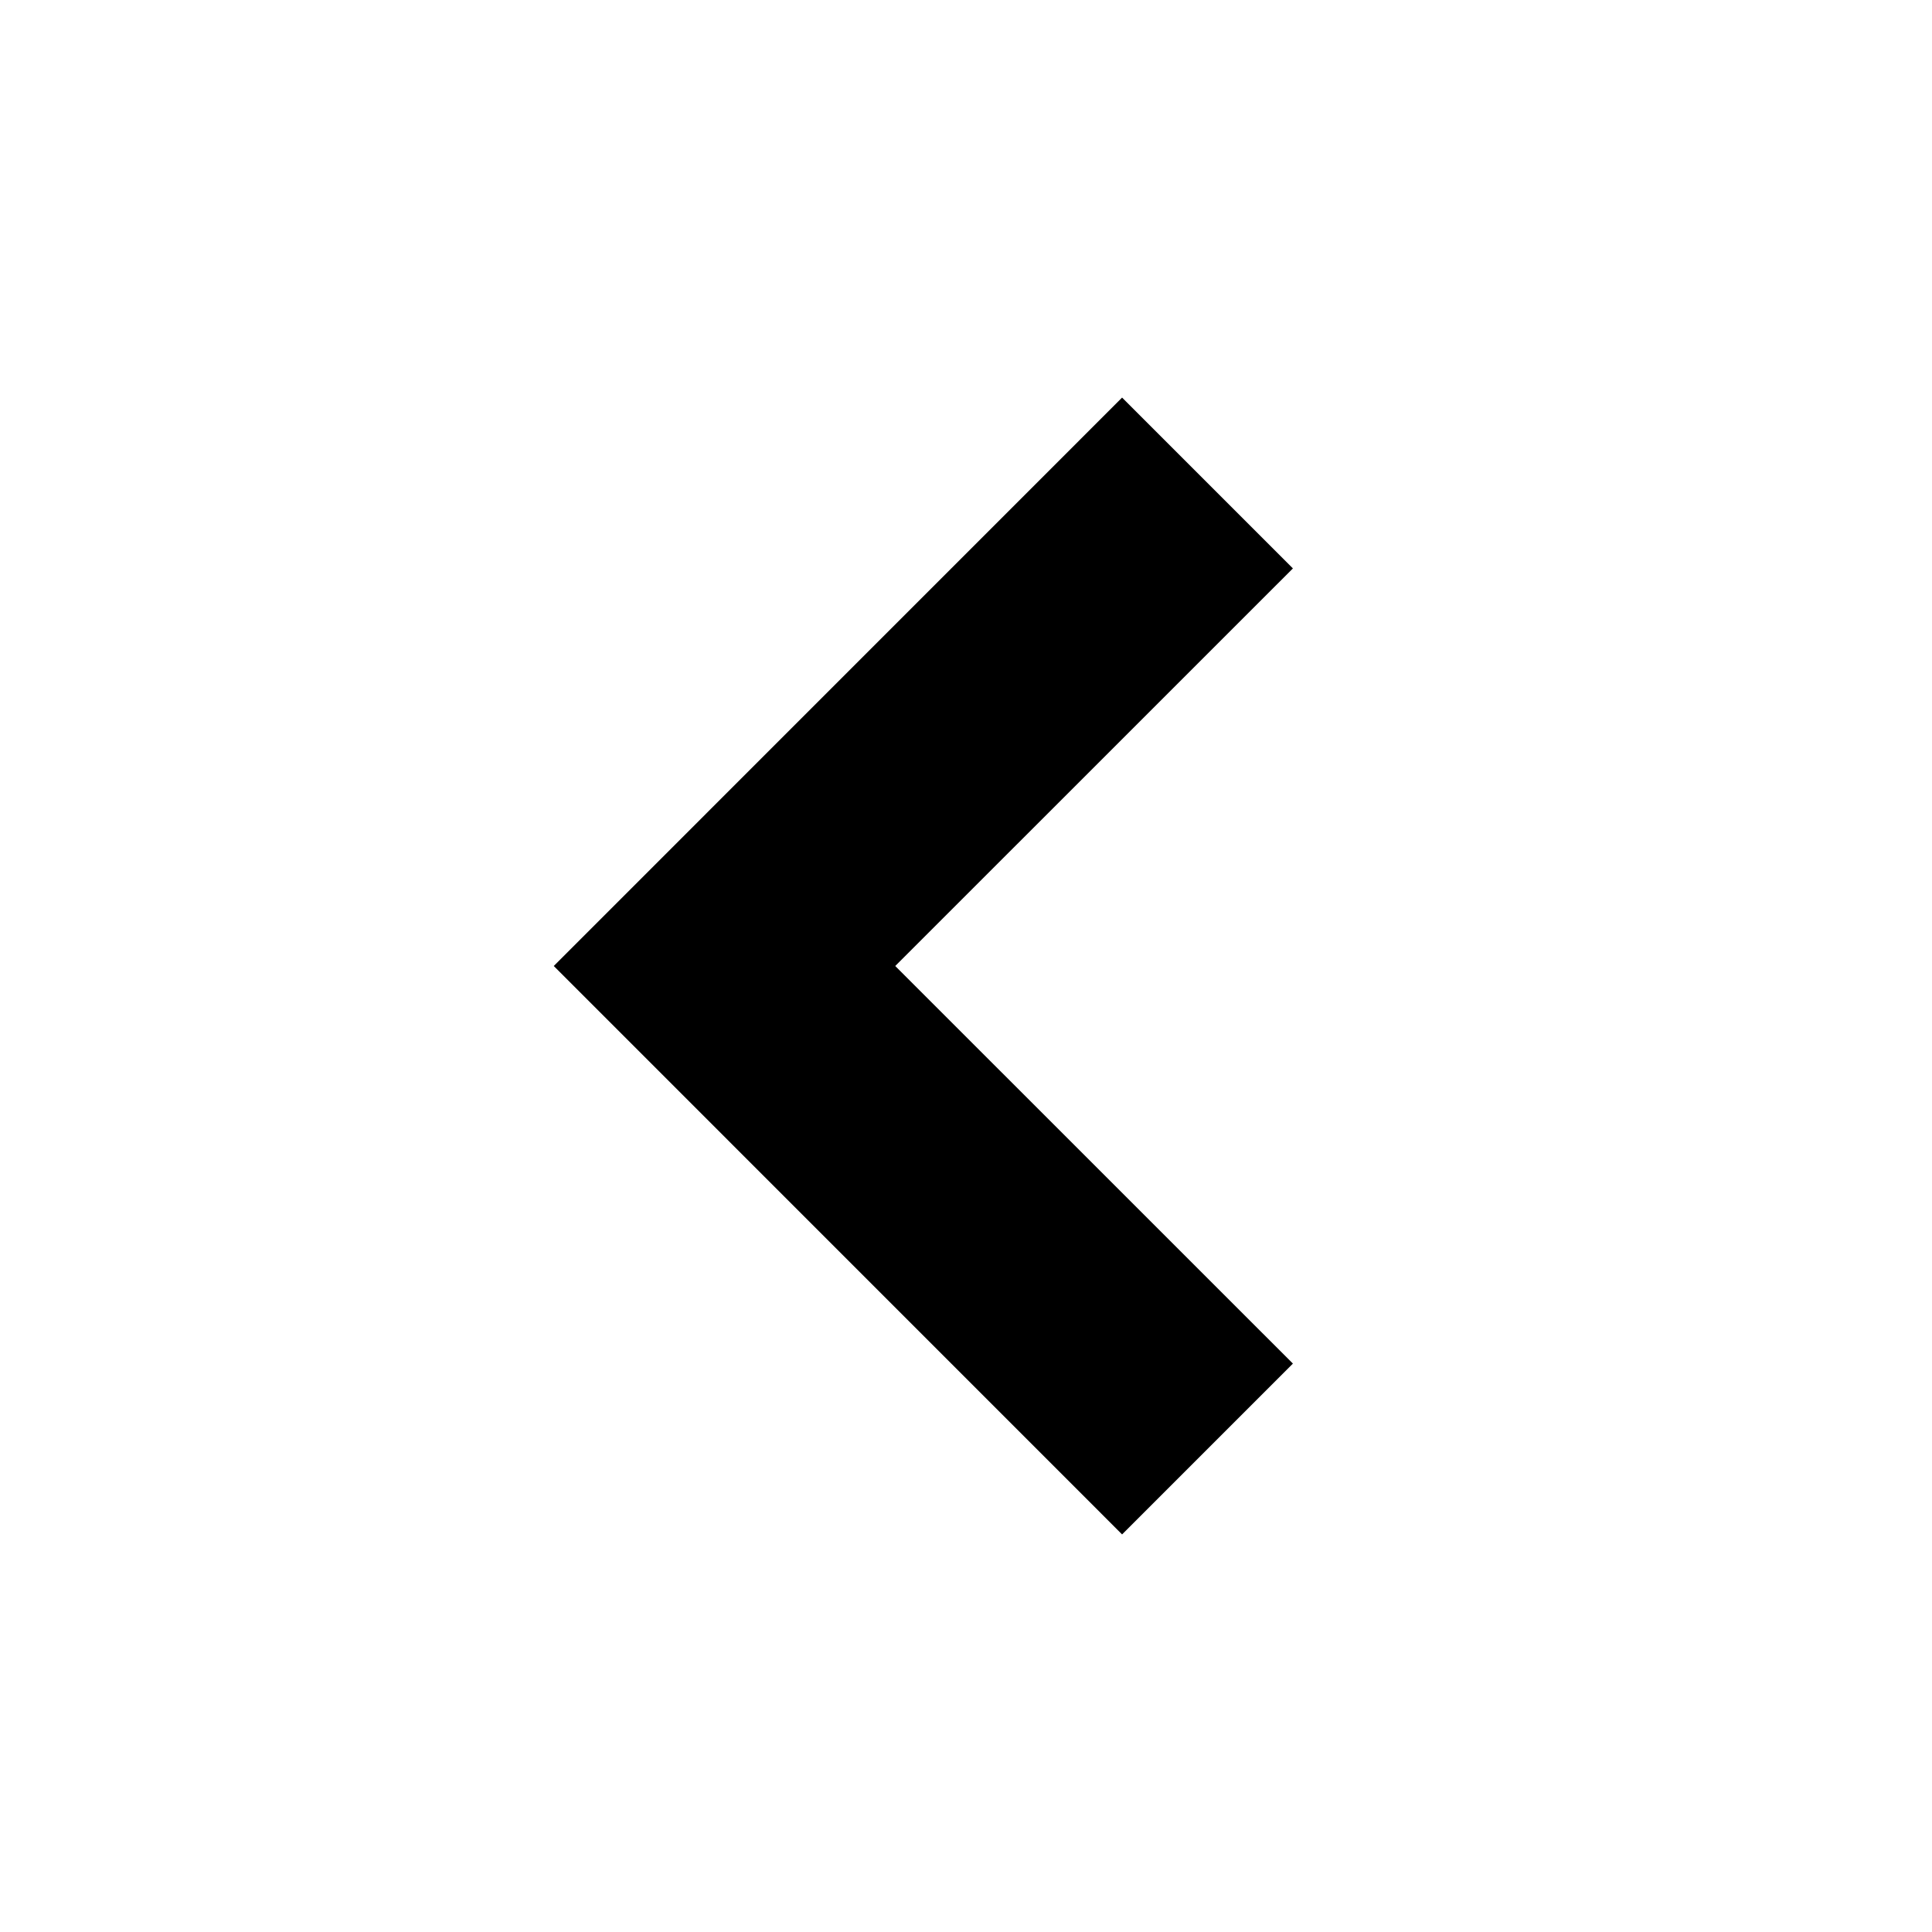
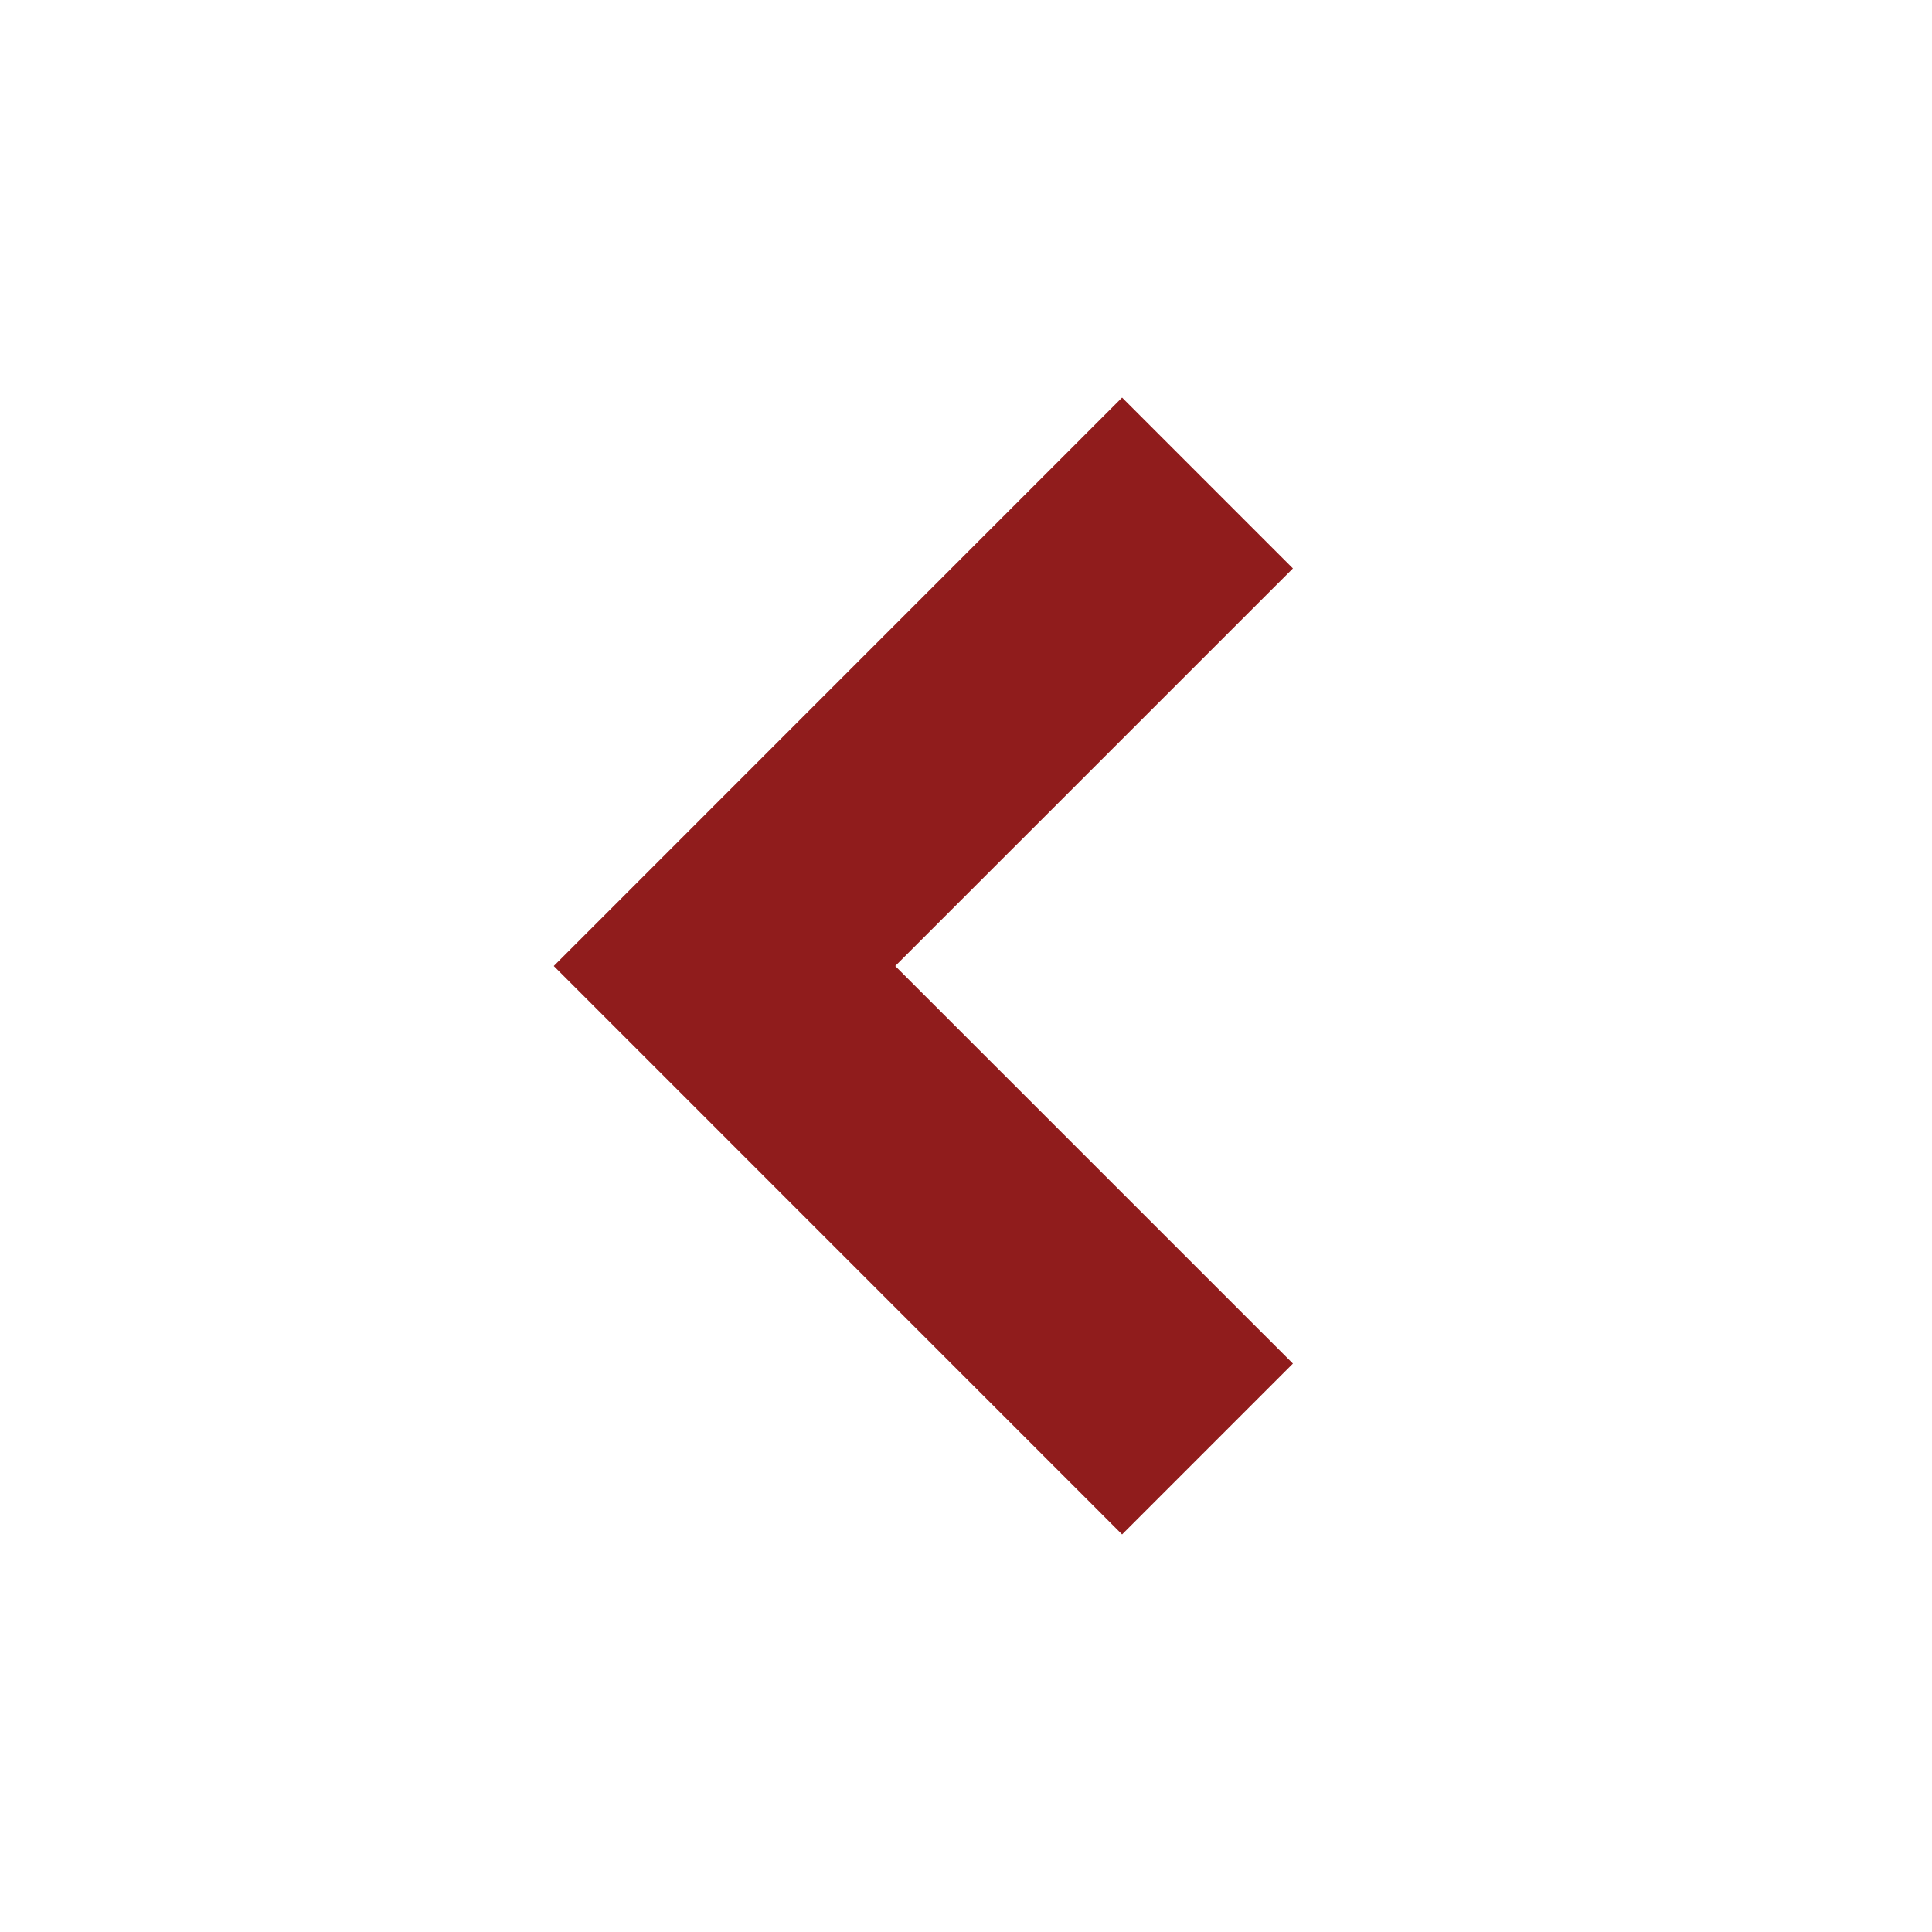
- <svg xmlns="http://www.w3.org/2000/svg" width="24" height="24" viewBox="0 0 24 24" fill="none">
-   <path d="M13.939 4.939L6.879 12L13.939 19.061L16.061 16.939L11.121 12L16.061 7.061L13.939 4.939Z" fill="black" />
+ <svg xmlns="http://www.w3.org/2000/svg" width="50" height="50" viewBox="0 0 24 24" fill="none">
+   <path d="M13.939 4.939L6.879 12L13.939 19.061L16.061 16.939L11.121 12L16.061 7.061L13.939 4.939Z" fill="#901C1C" />
</svg>
